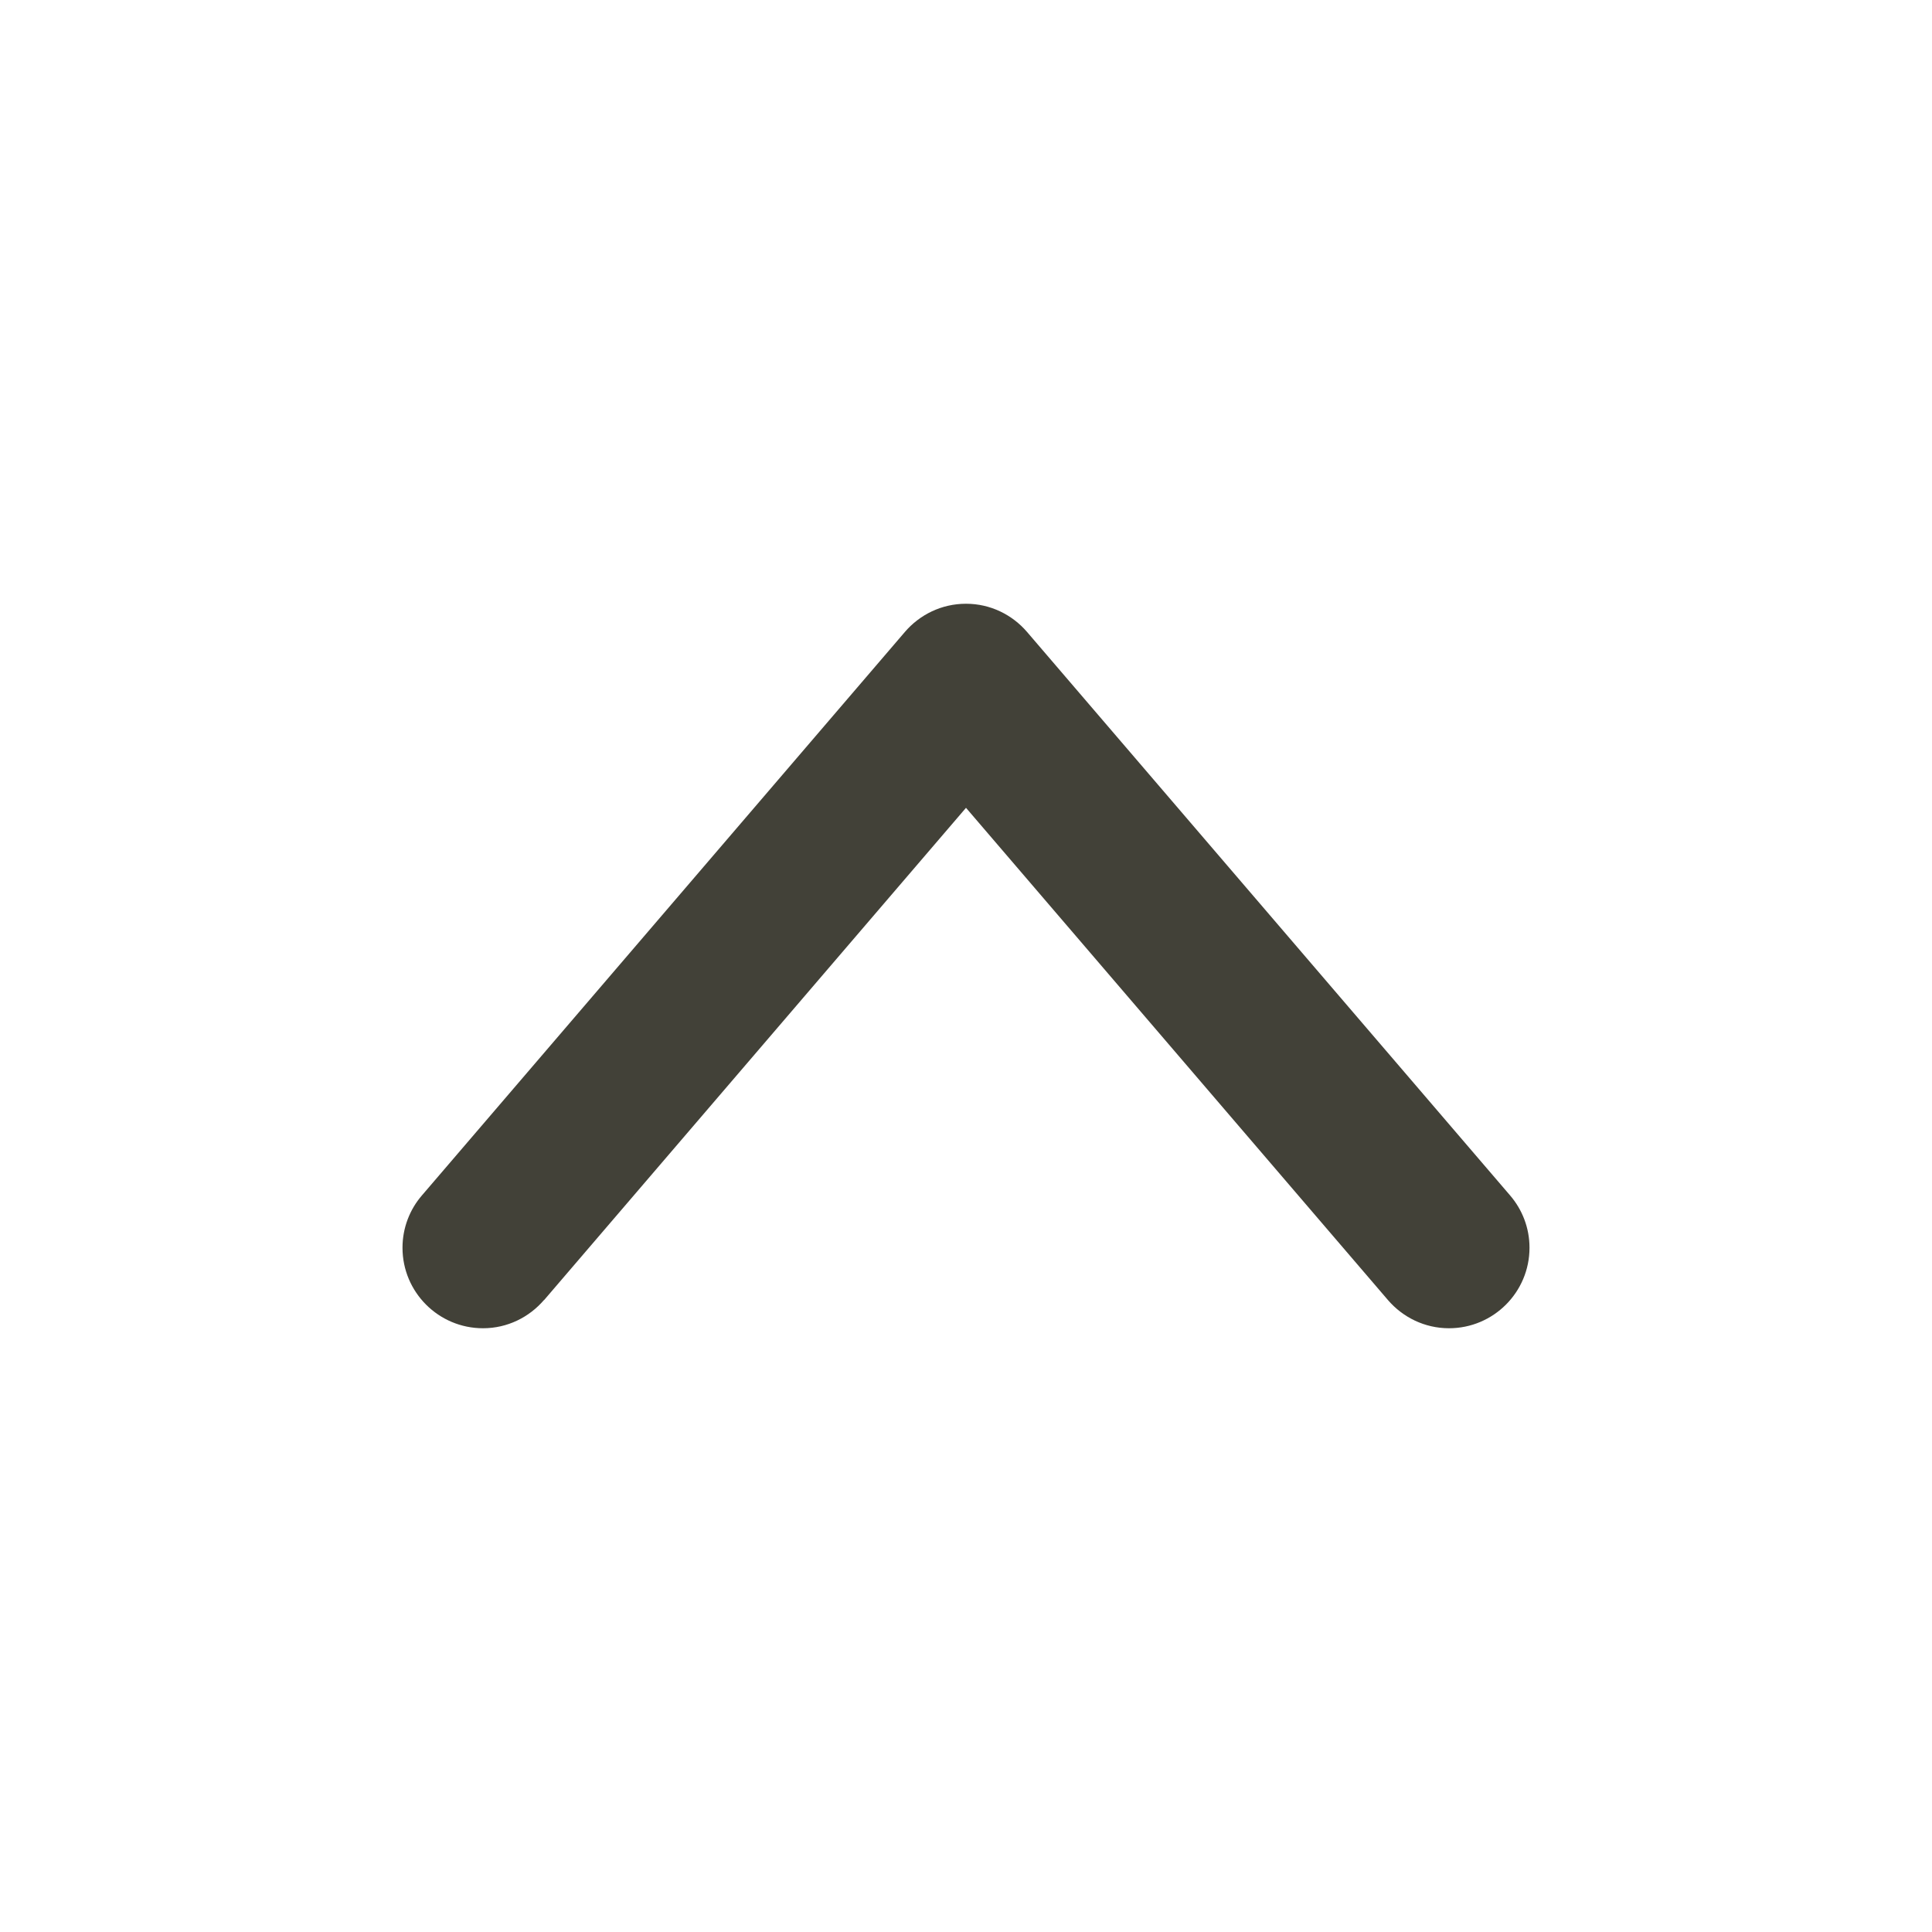
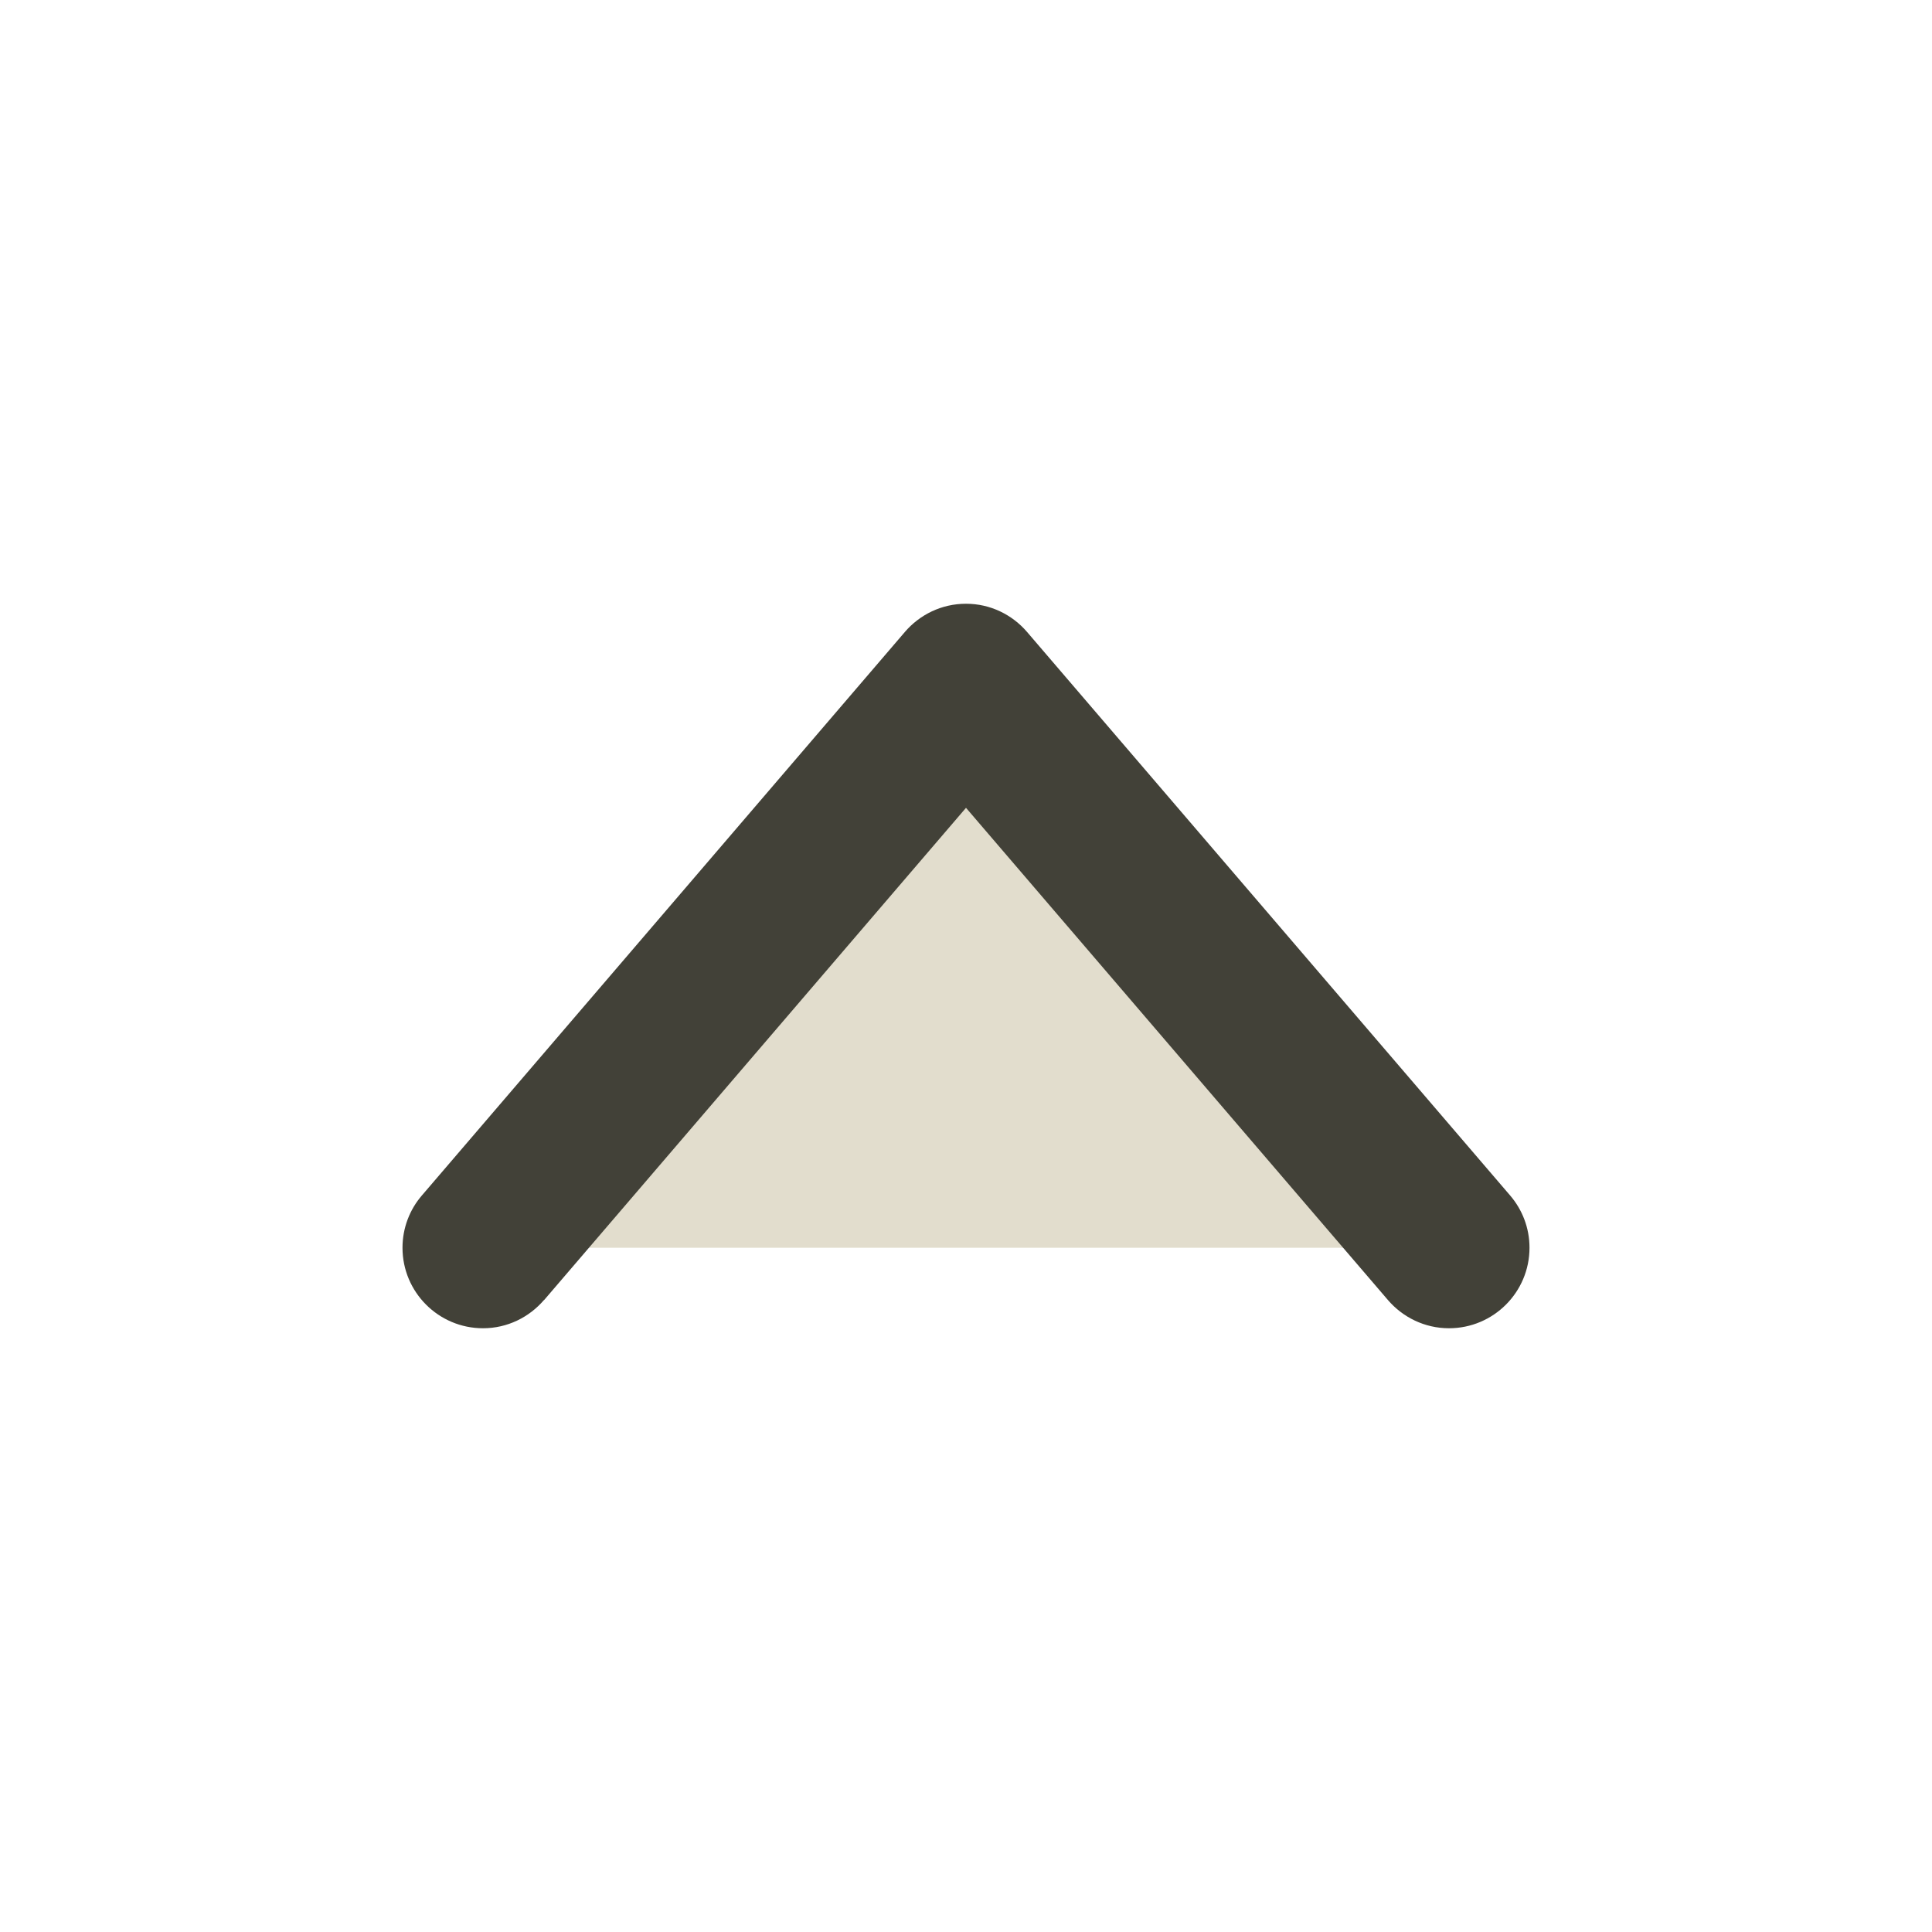
<svg xmlns="http://www.w3.org/2000/svg" width="24" height="24" viewBox="0 0 24 24" fill="none">
+   <path d="M6 15.5L18 15.5L12 8.5L6 15.5Z" fill="#E2DDCD" />
  <path d="M12 7.5C12.303 7.5 12.574 7.636 12.758 7.85L18.759 14.85C18.909 15.025 19 15.251 19 15.5C19 16.052 18.552 16.5 18 16.5C17.696 16.5 17.425 16.363 17.241 16.149L12 10.035L6.759 16.15L6.758 16.149C6.574 16.363 6.304 16.5 6 16.5C5.448 16.5 5 16.052 5 15.5C5 15.252 5.091 15.024 5.241 14.85L11.241 7.85C11.425 7.636 11.696 7.5 12 7.5Z" fill="#424138" />
</svg>
